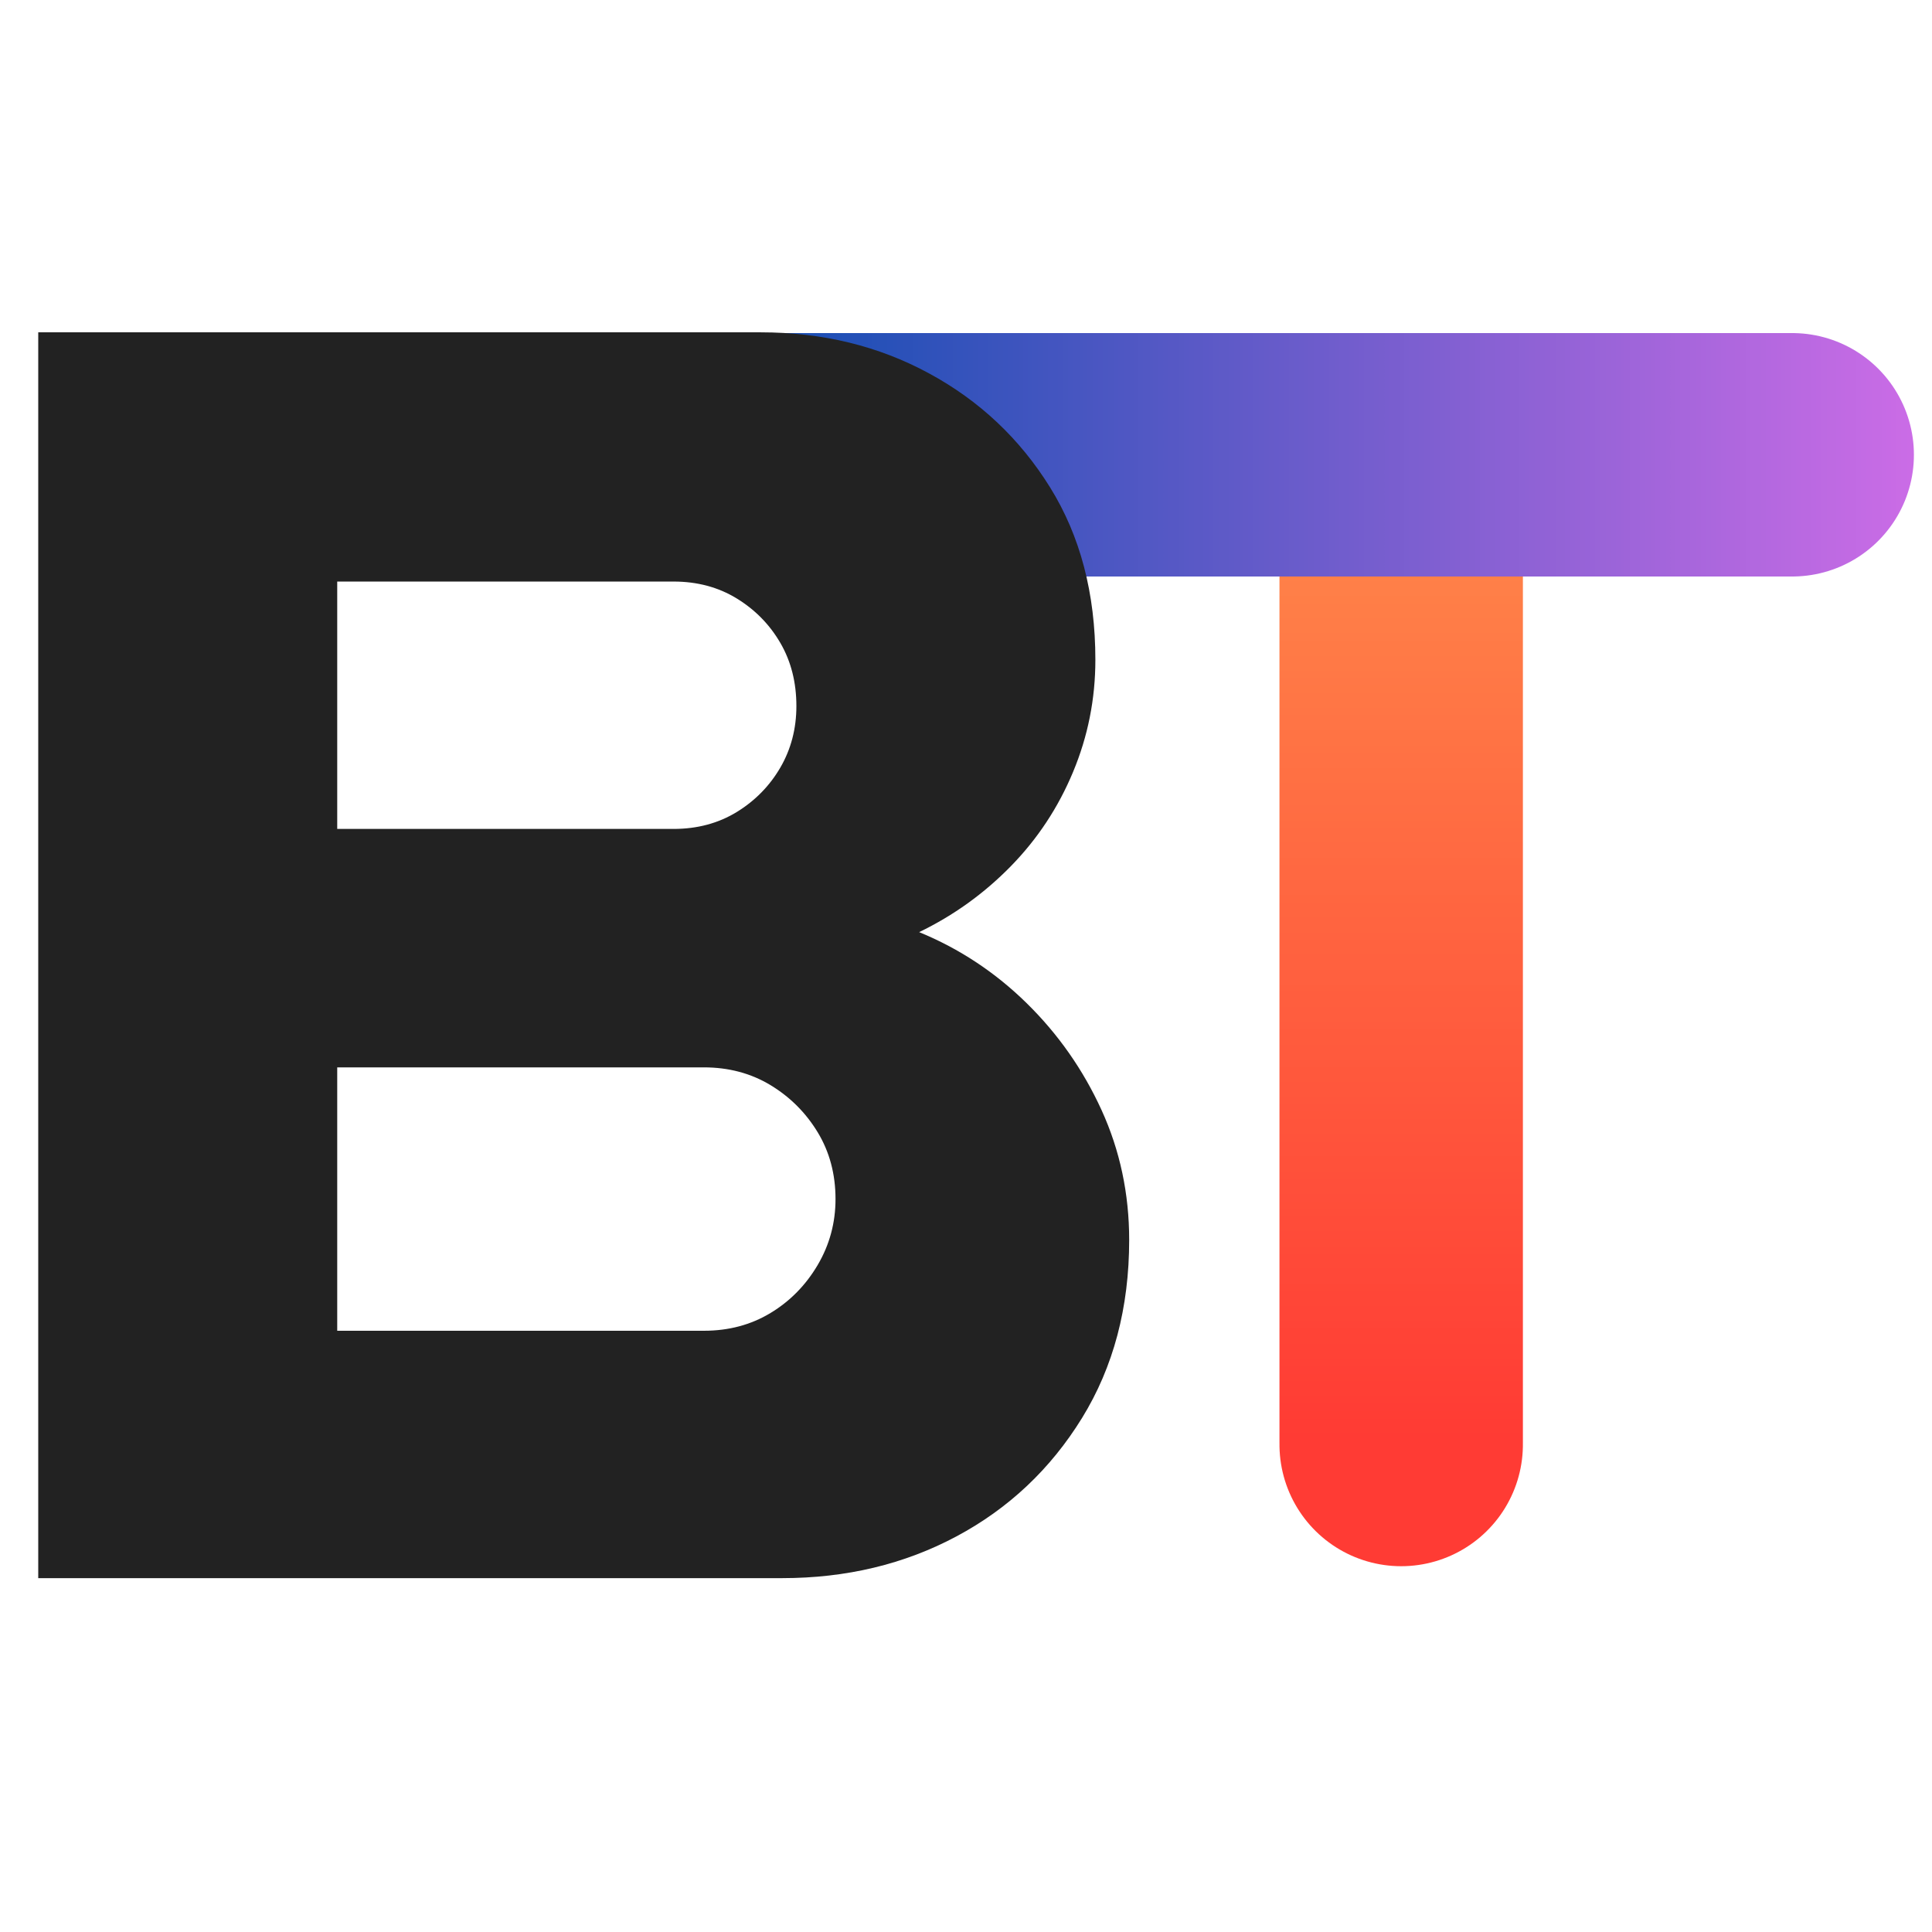
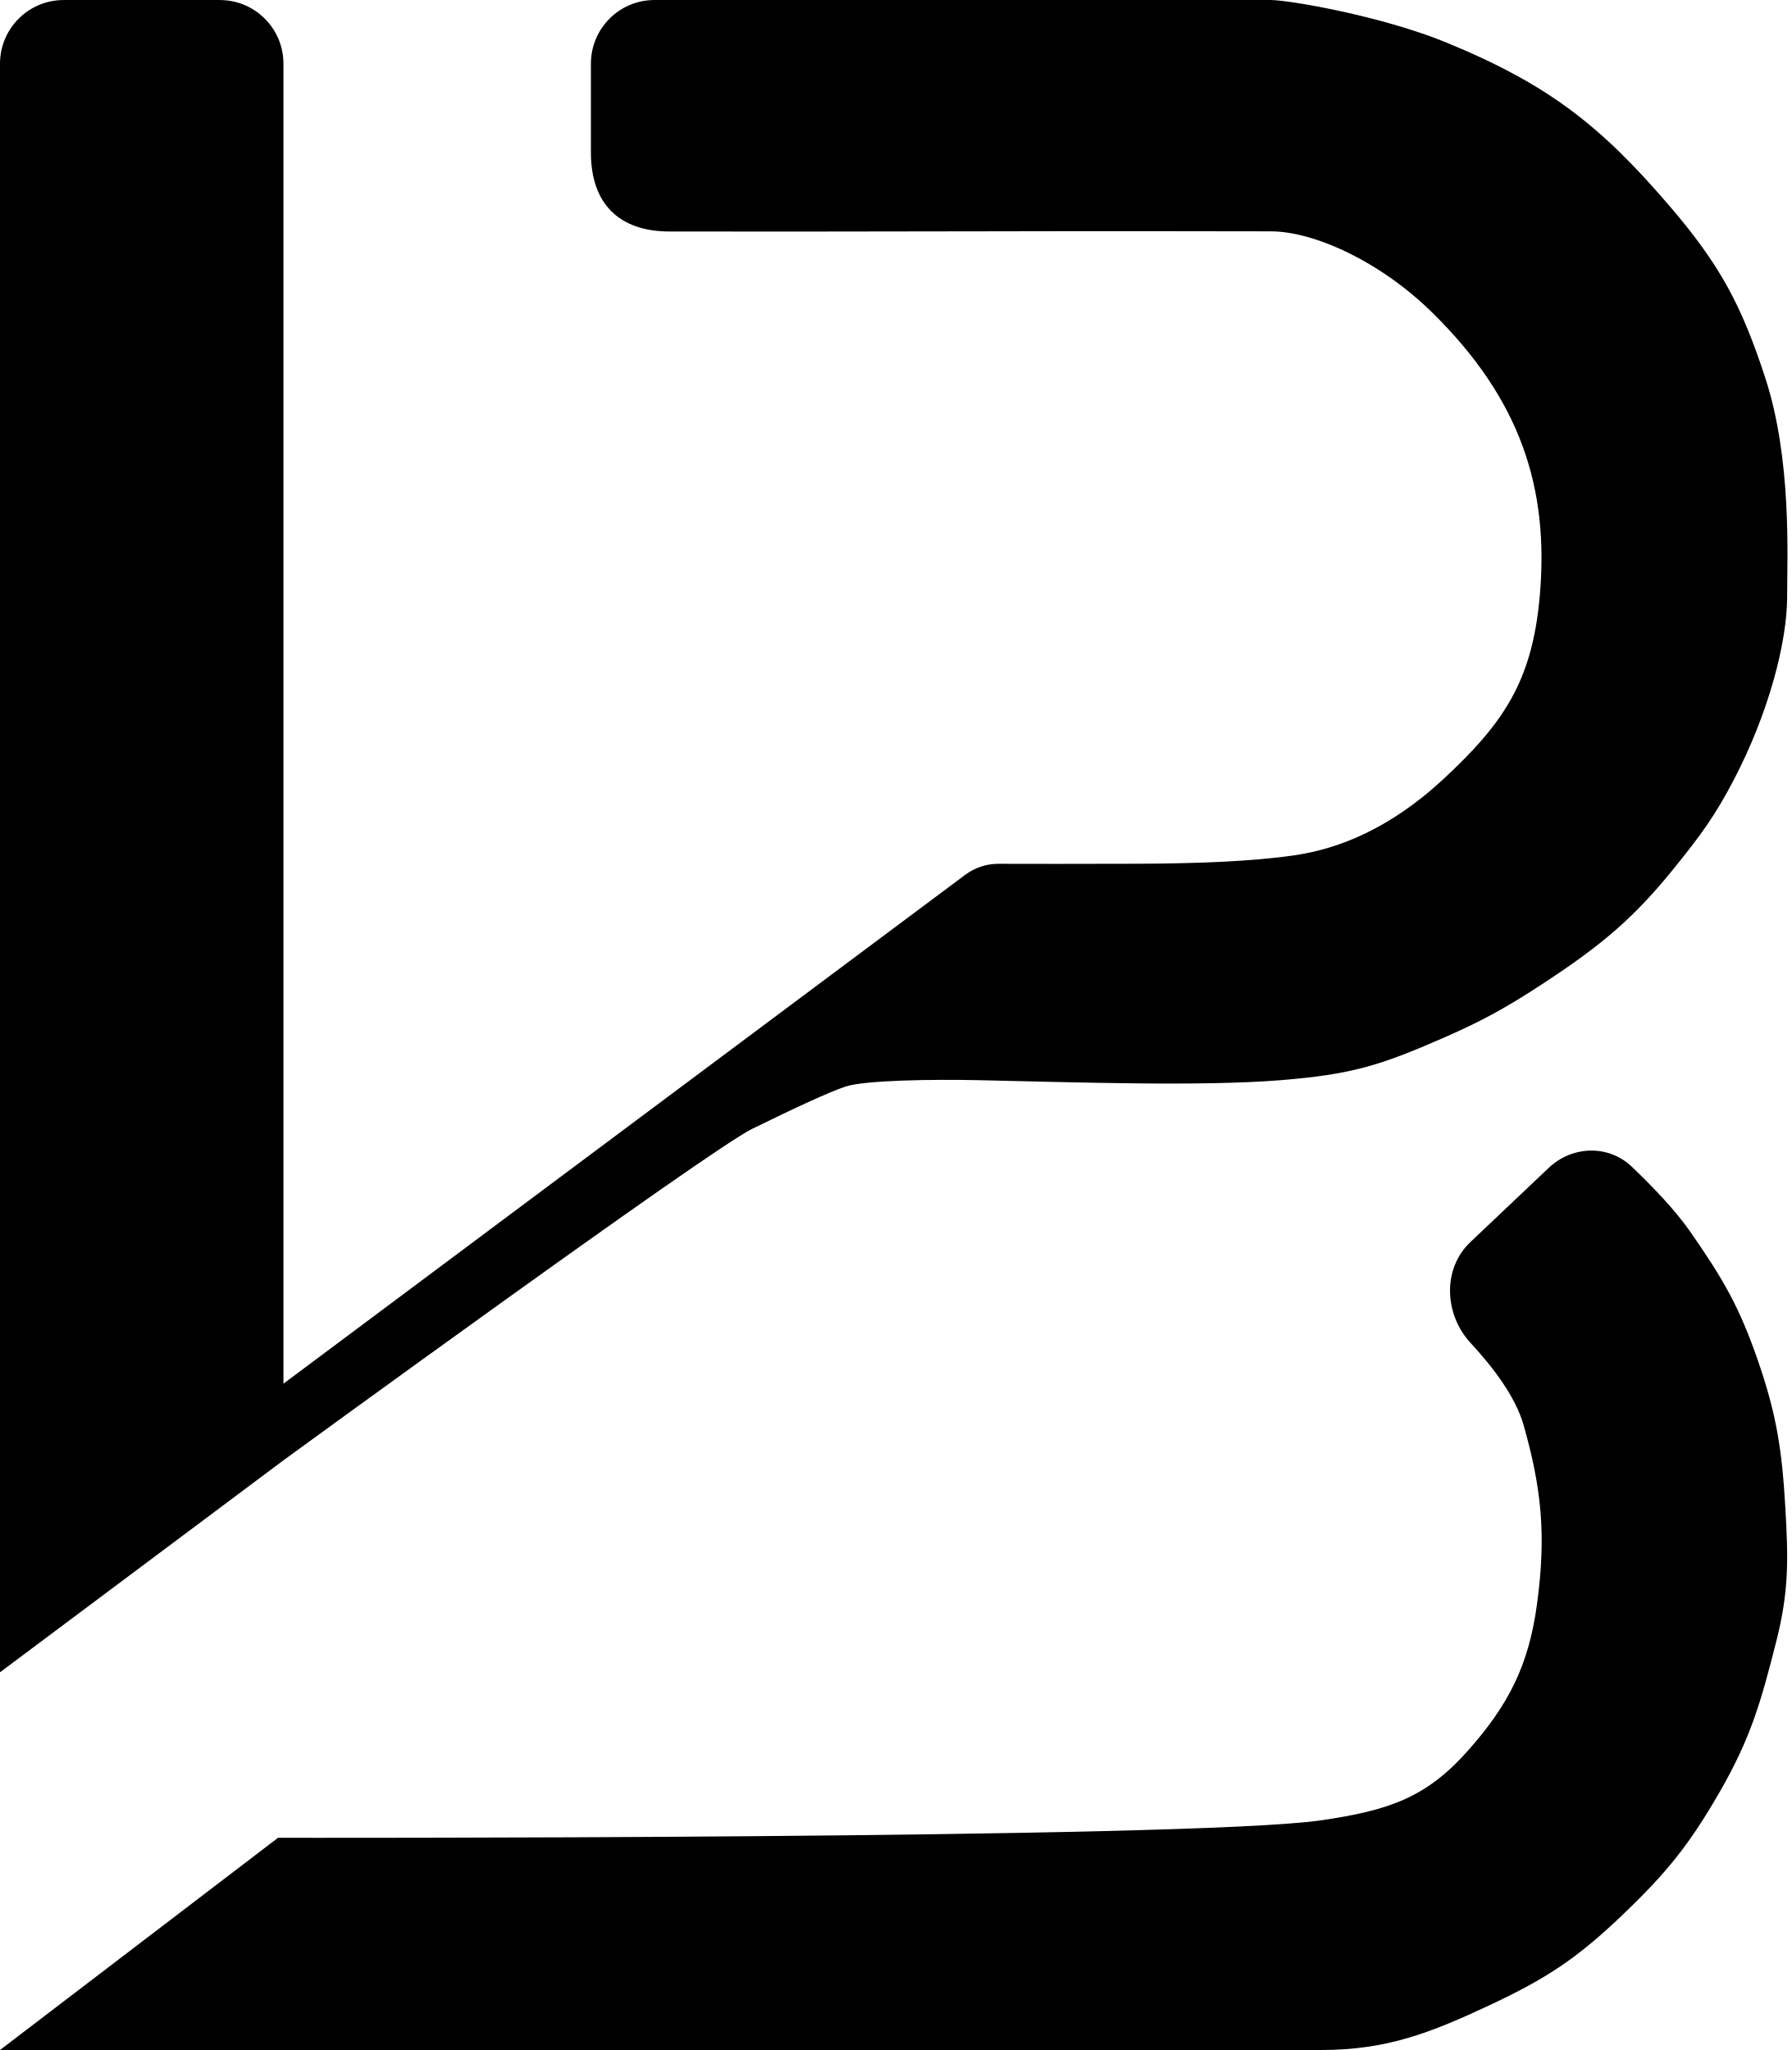
- <svg xmlns="http://www.w3.org/2000/svg" width="500" zoomAndPan="magnify" viewBox="0 0 375 375" height="500" preserveAspectRatio="xMidYMid meet" version="1.0">
-   <defs>
-     <g />
-     <linearGradient x1="31.5" gradientTransform="matrix(1, 0, 0, 1, -0.000020889, -0.0000016697)" y1="31.5" x2="279.18" gradientUnits="userSpaceOnUse" y2="31.5" id="9f5b25b70d">
-       <stop stop-opacity="1" stop-color="rgb(100%, 23.036%, 20.332%)" offset="0" />
-       <stop stop-opacity="1" stop-color="rgb(100%, 23.152%, 20.366%)" offset="0.008" />
-       <stop stop-opacity="1" stop-color="rgb(100%, 23.387%, 20.435%)" offset="0.016" />
-       <stop stop-opacity="1" stop-color="rgb(100%, 23.622%, 20.503%)" offset="0.023" />
-       <stop stop-opacity="1" stop-color="rgb(100%, 23.856%, 20.572%)" offset="0.031" />
-       <stop stop-opacity="1" stop-color="rgb(100%, 24.091%, 20.639%)" offset="0.039" />
-       <stop stop-opacity="1" stop-color="rgb(100%, 24.324%, 20.708%)" offset="0.047" />
-       <stop stop-opacity="1" stop-color="rgb(100%, 24.559%, 20.776%)" offset="0.055" />
-       <stop stop-opacity="1" stop-color="rgb(100%, 24.794%, 20.845%)" offset="0.062" />
-       <stop stop-opacity="1" stop-color="rgb(100%, 25.027%, 20.914%)" offset="0.07" />
-       <stop stop-opacity="1" stop-color="rgb(100%, 25.262%, 20.981%)" offset="0.078" />
-       <stop stop-opacity="1" stop-color="rgb(100%, 25.497%, 21.049%)" offset="0.086" />
-       <stop stop-opacity="1" stop-color="rgb(100%, 25.731%, 21.118%)" offset="0.094" />
-       <stop stop-opacity="1" stop-color="rgb(100%, 25.966%, 21.187%)" offset="0.102" />
-       <stop stop-opacity="1" stop-color="rgb(100%, 26.201%, 21.255%)" offset="0.109" />
-       <stop stop-opacity="1" stop-color="rgb(100%, 26.434%, 21.324%)" offset="0.117" />
-       <stop stop-opacity="1" stop-color="rgb(100%, 26.669%, 21.391%)" offset="0.125" />
-       <stop stop-opacity="1" stop-color="rgb(100%, 26.903%, 21.46%)" offset="0.133" />
-       <stop stop-opacity="1" stop-color="rgb(100%, 27.138%, 21.529%)" offset="0.141" />
-       <stop stop-opacity="1" stop-color="rgb(100%, 27.373%, 21.597%)" offset="0.148" />
-       <stop stop-opacity="1" stop-color="rgb(100%, 27.606%, 21.666%)" offset="0.156" />
-       <stop stop-opacity="1" stop-color="rgb(100%, 27.841%, 21.733%)" offset="0.164" />
-       <stop stop-opacity="1" stop-color="rgb(100%, 28.076%, 21.802%)" offset="0.172" />
-       <stop stop-opacity="1" stop-color="rgb(100%, 28.31%, 21.87%)" offset="0.18" />
-       <stop stop-opacity="1" stop-color="rgb(100%, 28.545%, 21.939%)" offset="0.188" />
-       <stop stop-opacity="1" stop-color="rgb(100%, 28.78%, 22.008%)" offset="0.195" />
-       <stop stop-opacity="1" stop-color="rgb(100%, 29.013%, 22.076%)" offset="0.203" />
-       <stop stop-opacity="1" stop-color="rgb(100%, 29.248%, 22.144%)" offset="0.211" />
-       <stop stop-opacity="1" stop-color="rgb(100%, 29.482%, 22.212%)" offset="0.219" />
-       <stop stop-opacity="1" stop-color="rgb(100%, 29.716%, 22.281%)" offset="0.227" />
-       <stop stop-opacity="1" stop-color="rgb(100%, 29.951%, 22.35%)" offset="0.234" />
-       <stop stop-opacity="1" stop-color="rgb(100%, 30.185%, 22.418%)" offset="0.242" />
-       <stop stop-opacity="1" stop-color="rgb(100%, 30.42%, 22.485%)" offset="0.25" />
-       <stop stop-opacity="1" stop-color="rgb(100%, 30.655%, 22.554%)" offset="0.258" />
-       <stop stop-opacity="1" stop-color="rgb(100%, 30.888%, 22.623%)" offset="0.266" />
-       <stop stop-opacity="1" stop-color="rgb(100%, 31.123%, 22.691%)" offset="0.273" />
-       <stop stop-opacity="1" stop-color="rgb(100%, 31.358%, 22.76%)" offset="0.281" />
-       <stop stop-opacity="1" stop-color="rgb(100%, 31.592%, 22.829%)" offset="0.289" />
-       <stop stop-opacity="1" stop-color="rgb(100%, 31.827%, 22.896%)" offset="0.297" />
-       <stop stop-opacity="1" stop-color="rgb(100%, 32.06%, 22.964%)" offset="0.305" />
-       <stop stop-opacity="1" stop-color="rgb(100%, 32.295%, 23.033%)" offset="0.312" />
-       <stop stop-opacity="1" stop-color="rgb(100%, 32.53%, 23.102%)" offset="0.32" />
-       <stop stop-opacity="1" stop-color="rgb(100%, 32.764%, 23.17%)" offset="0.328" />
-       <stop stop-opacity="1" stop-color="rgb(100%, 32.999%, 23.238%)" offset="0.336" />
-       <stop stop-opacity="1" stop-color="rgb(100%, 33.234%, 23.306%)" offset="0.344" />
-       <stop stop-opacity="1" stop-color="rgb(100%, 33.467%, 23.375%)" offset="0.352" />
-       <stop stop-opacity="1" stop-color="rgb(100%, 33.702%, 23.444%)" offset="0.359" />
-       <stop stop-opacity="1" stop-color="rgb(100%, 33.937%, 23.512%)" offset="0.367" />
-       <stop stop-opacity="1" stop-color="rgb(100%, 34.171%, 23.581%)" offset="0.375" />
-       <stop stop-opacity="1" stop-color="rgb(100%, 34.406%, 23.648%)" offset="0.383" />
-       <stop stop-opacity="1" stop-color="rgb(100%, 34.639%, 23.717%)" offset="0.391" />
-       <stop stop-opacity="1" stop-color="rgb(100%, 34.874%, 23.785%)" offset="0.398" />
-       <stop stop-opacity="1" stop-color="rgb(100%, 35.109%, 23.854%)" offset="0.406" />
-       <stop stop-opacity="1" stop-color="rgb(100%, 35.342%, 23.923%)" offset="0.414" />
-       <stop stop-opacity="1" stop-color="rgb(100%, 35.577%, 23.99%)" offset="0.422" />
-       <stop stop-opacity="1" stop-color="rgb(100%, 35.812%, 24.059%)" offset="0.43" />
-       <stop stop-opacity="1" stop-color="rgb(100%, 36.046%, 24.127%)" offset="0.438" />
-       <stop stop-opacity="1" stop-color="rgb(100%, 36.281%, 24.196%)" offset="0.445" />
-       <stop stop-opacity="1" stop-color="rgb(100%, 36.516%, 24.265%)" offset="0.453" />
-       <stop stop-opacity="1" stop-color="rgb(100%, 36.749%, 24.333%)" offset="0.461" />
-       <stop stop-opacity="1" stop-color="rgb(100%, 36.984%, 24.4%)" offset="0.469" />
-       <stop stop-opacity="1" stop-color="rgb(100%, 37.218%, 24.469%)" offset="0.477" />
-       <stop stop-opacity="1" stop-color="rgb(100%, 37.453%, 24.538%)" offset="0.484" />
-       <stop stop-opacity="1" stop-color="rgb(100%, 37.688%, 24.606%)" offset="0.492" />
-       <stop stop-opacity="1" stop-color="rgb(100%, 37.921%, 24.675%)" offset="0.5" />
-       <stop stop-opacity="1" stop-color="rgb(100%, 38.156%, 24.742%)" offset="0.508" />
-       <stop stop-opacity="1" stop-color="rgb(100%, 38.391%, 24.811%)" offset="0.516" />
-       <stop stop-opacity="1" stop-color="rgb(100%, 38.625%, 24.879%)" offset="0.523" />
-       <stop stop-opacity="1" stop-color="rgb(100%, 38.86%, 24.948%)" offset="0.531" />
-       <stop stop-opacity="1" stop-color="rgb(100%, 39.095%, 25.017%)" offset="0.539" />
-       <stop stop-opacity="1" stop-color="rgb(100%, 39.328%, 25.085%)" offset="0.547" />
-       <stop stop-opacity="1" stop-color="rgb(100%, 39.563%, 25.153%)" offset="0.555" />
-       <stop stop-opacity="1" stop-color="rgb(100%, 39.796%, 25.221%)" offset="0.562" />
-       <stop stop-opacity="1" stop-color="rgb(100%, 40.031%, 25.29%)" offset="0.57" />
-       <stop stop-opacity="1" stop-color="rgb(100%, 40.266%, 25.359%)" offset="0.578" />
-       <stop stop-opacity="1" stop-color="rgb(100%, 40.5%, 25.427%)" offset="0.586" />
-       <stop stop-opacity="1" stop-color="rgb(100%, 40.735%, 25.494%)" offset="0.594" />
-       <stop stop-opacity="1" stop-color="rgb(100%, 40.97%, 25.563%)" offset="0.602" />
-       <stop stop-opacity="1" stop-color="rgb(100%, 41.203%, 25.632%)" offset="0.609" />
-       <stop stop-opacity="1" stop-color="rgb(100%, 41.438%, 25.7%)" offset="0.617" />
-       <stop stop-opacity="1" stop-color="rgb(100%, 41.673%, 25.769%)" offset="0.625" />
-       <stop stop-opacity="1" stop-color="rgb(100%, 41.907%, 25.838%)" offset="0.633" />
-       <stop stop-opacity="1" stop-color="rgb(100%, 42.142%, 25.905%)" offset="0.641" />
-       <stop stop-opacity="1" stop-color="rgb(100%, 42.375%, 25.974%)" offset="0.648" />
-       <stop stop-opacity="1" stop-color="rgb(100%, 42.61%, 26.042%)" offset="0.656" />
-       <stop stop-opacity="1" stop-color="rgb(100%, 42.845%, 26.111%)" offset="0.664" />
-       <stop stop-opacity="1" stop-color="rgb(100%, 43.079%, 26.18%)" offset="0.672" />
-       <stop stop-opacity="1" stop-color="rgb(100%, 43.314%, 26.247%)" offset="0.68" />
-       <stop stop-opacity="1" stop-color="rgb(100%, 43.549%, 26.315%)" offset="0.688" />
-       <stop stop-opacity="1" stop-color="rgb(100%, 43.782%, 26.384%)" offset="0.695" />
-       <stop stop-opacity="1" stop-color="rgb(100%, 44.017%, 26.453%)" offset="0.703" />
-       <stop stop-opacity="1" stop-color="rgb(100%, 44.252%, 26.521%)" offset="0.711" />
-       <stop stop-opacity="1" stop-color="rgb(100%, 44.485%, 26.59%)" offset="0.719" />
-       <stop stop-opacity="1" stop-color="rgb(100%, 44.72%, 26.657%)" offset="0.727" />
-       <stop stop-opacity="1" stop-color="rgb(100%, 44.955%, 26.726%)" offset="0.734" />
-       <stop stop-opacity="1" stop-color="rgb(100%, 45.189%, 26.794%)" offset="0.742" />
-       <stop stop-opacity="1" stop-color="rgb(100%, 45.424%, 26.863%)" offset="0.75" />
-       <stop stop-opacity="1" stop-color="rgb(100%, 45.657%, 26.932%)" offset="0.758" />
-       <stop stop-opacity="1" stop-color="rgb(100%, 45.892%, 26.999%)" offset="0.766" />
-       <stop stop-opacity="1" stop-color="rgb(100%, 46.127%, 27.068%)" offset="0.773" />
-       <stop stop-opacity="1" stop-color="rgb(100%, 46.361%, 27.136%)" offset="0.781" />
-       <stop stop-opacity="1" stop-color="rgb(100%, 46.596%, 27.205%)" offset="0.789" />
-       <stop stop-opacity="1" stop-color="rgb(100%, 46.831%, 27.274%)" offset="0.797" />
-       <stop stop-opacity="1" stop-color="rgb(100%, 47.064%, 27.342%)" offset="0.805" />
-       <stop stop-opacity="1" stop-color="rgb(100%, 47.299%, 27.409%)" offset="0.812" />
-       <stop stop-opacity="1" stop-color="rgb(100%, 47.534%, 27.478%)" offset="0.82" />
-       <stop stop-opacity="1" stop-color="rgb(100%, 47.768%, 27.547%)" offset="0.828" />
-       <stop stop-opacity="1" stop-color="rgb(100%, 48.003%, 27.615%)" offset="0.836" />
-       <stop stop-opacity="1" stop-color="rgb(100%, 48.236%, 27.684%)" offset="0.844" />
-       <stop stop-opacity="1" stop-color="rgb(100%, 48.471%, 27.751%)" offset="0.852" />
-       <stop stop-opacity="1" stop-color="rgb(100%, 48.706%, 27.82%)" offset="0.859" />
-       <stop stop-opacity="1" stop-color="rgb(100%, 48.94%, 27.888%)" offset="0.867" />
-       <stop stop-opacity="1" stop-color="rgb(100%, 49.175%, 27.957%)" offset="0.875" />
-       <stop stop-opacity="1" stop-color="rgb(100%, 49.409%, 28.026%)" offset="0.883" />
-       <stop stop-opacity="1" stop-color="rgb(100%, 49.643%, 28.094%)" offset="0.891" />
-       <stop stop-opacity="1" stop-color="rgb(100%, 49.878%, 28.162%)" offset="0.898" />
-       <stop stop-opacity="1" stop-color="rgb(100%, 50.113%, 28.23%)" offset="0.906" />
-       <stop stop-opacity="1" stop-color="rgb(100%, 50.346%, 28.299%)" offset="0.914" />
-       <stop stop-opacity="1" stop-color="rgb(100%, 50.581%, 28.368%)" offset="0.922" />
-       <stop stop-opacity="1" stop-color="rgb(100%, 50.815%, 28.436%)" offset="0.93" />
-       <stop stop-opacity="1" stop-color="rgb(100%, 51.05%, 28.503%)" offset="0.938" />
-       <stop stop-opacity="1" stop-color="rgb(100%, 51.285%, 28.572%)" offset="0.945" />
-       <stop stop-opacity="1" stop-color="rgb(100%, 51.518%, 28.641%)" offset="0.953" />
-       <stop stop-opacity="1" stop-color="rgb(100%, 51.753%, 28.709%)" offset="0.961" />
-       <stop stop-opacity="1" stop-color="rgb(100%, 51.988%, 28.778%)" offset="0.969" />
-       <stop stop-opacity="1" stop-color="rgb(100%, 52.222%, 28.847%)" offset="0.977" />
-       <stop stop-opacity="1" stop-color="rgb(100%, 52.457%, 28.914%)" offset="0.984" />
-       <stop stop-opacity="1" stop-color="rgb(100%, 52.692%, 28.983%)" offset="0.992" />
-       <stop stop-opacity="1" stop-color="rgb(100%, 52.925%, 29.051%)" offset="1" />
-     </linearGradient>
-     <linearGradient x1="-0" gradientTransform="matrix(1, 0, 0, 1, 0.0000035812, 0.0000297249)" y1="31.5" x2="332.569" gradientUnits="userSpaceOnUse" y2="31.5" id="5770dac112">
-       <stop stop-opacity="1" stop-color="rgb(0%, 29.019%, 67.839%)" offset="0" />
-       <stop stop-opacity="1" stop-color="rgb(0.31%, 29.071%, 67.926%)" offset="0.004" />
-       <stop stop-opacity="1" stop-color="rgb(0.621%, 29.123%, 68.015%)" offset="0.008" />
-       <stop stop-opacity="1" stop-color="rgb(0.932%, 29.175%, 68.102%)" offset="0.012" />
-       <stop stop-opacity="1" stop-color="rgb(1.244%, 29.228%, 68.188%)" offset="0.016" />
-       <stop stop-opacity="1" stop-color="rgb(1.553%, 29.28%, 68.275%)" offset="0.02" />
-       <stop stop-opacity="1" stop-color="rgb(1.865%, 29.332%, 68.364%)" offset="0.023" />
-       <stop stop-opacity="1" stop-color="rgb(2.176%, 29.384%, 68.451%)" offset="0.027" />
-       <stop stop-opacity="1" stop-color="rgb(2.487%, 29.436%, 68.538%)" offset="0.031" />
-       <stop stop-opacity="1" stop-color="rgb(2.798%, 29.488%, 68.625%)" offset="0.035" />
-       <stop stop-opacity="1" stop-color="rgb(3.11%, 29.539%, 68.713%)" offset="0.039" />
-       <stop stop-opacity="1" stop-color="rgb(3.419%, 29.591%, 68.8%)" offset="0.043" />
-       <stop stop-opacity="1" stop-color="rgb(3.731%, 29.645%, 68.887%)" offset="0.047" />
-       <stop stop-opacity="1" stop-color="rgb(4.042%, 29.697%, 68.974%)" offset="0.051" />
-       <stop stop-opacity="1" stop-color="rgb(4.353%, 29.749%, 69.063%)" offset="0.055" />
-       <stop stop-opacity="1" stop-color="rgb(4.663%, 29.8%, 69.15%)" offset="0.059" />
-       <stop stop-opacity="1" stop-color="rgb(4.974%, 29.852%, 69.237%)" offset="0.062" />
-       <stop stop-opacity="1" stop-color="rgb(5.286%, 29.904%, 69.324%)" offset="0.066" />
-       <stop stop-opacity="1" stop-color="rgb(5.597%, 29.956%, 69.411%)" offset="0.07" />
-       <stop stop-opacity="1" stop-color="rgb(5.908%, 30.008%, 69.498%)" offset="0.074" />
-       <stop stop-opacity="1" stop-color="rgb(6.219%, 30.061%, 69.586%)" offset="0.078" />
-       <stop stop-opacity="1" stop-color="rgb(6.529%, 30.113%, 69.673%)" offset="0.082" />
-       <stop stop-opacity="1" stop-color="rgb(6.841%, 30.165%, 69.76%)" offset="0.086" />
-       <stop stop-opacity="1" stop-color="rgb(7.152%, 30.217%, 69.847%)" offset="0.09" />
-       <stop stop-opacity="1" stop-color="rgb(7.463%, 30.269%, 69.936%)" offset="0.094" />
-       <stop stop-opacity="1" stop-color="rgb(7.773%, 30.321%, 70.023%)" offset="0.098" />
-       <stop stop-opacity="1" stop-color="rgb(8.084%, 30.373%, 70.11%)" offset="0.102" />
-       <stop stop-opacity="1" stop-color="rgb(8.395%, 30.424%, 70.197%)" offset="0.105" />
-       <stop stop-opacity="1" stop-color="rgb(8.707%, 30.478%, 70.285%)" offset="0.109" />
-       <stop stop-opacity="1" stop-color="rgb(9.018%, 30.53%, 70.372%)" offset="0.113" />
-       <stop stop-opacity="1" stop-color="rgb(9.329%, 30.582%, 70.459%)" offset="0.117" />
-       <stop stop-opacity="1" stop-color="rgb(9.639%, 30.634%, 70.546%)" offset="0.121" />
-       <stop stop-opacity="1" stop-color="rgb(9.95%, 30.685%, 70.634%)" offset="0.125" />
-       <stop stop-opacity="1" stop-color="rgb(10.262%, 30.737%, 70.721%)" offset="0.129" />
-       <stop stop-opacity="1" stop-color="rgb(10.573%, 30.789%, 70.808%)" offset="0.133" />
-       <stop stop-opacity="1" stop-color="rgb(10.883%, 30.841%, 70.895%)" offset="0.137" />
-       <stop stop-opacity="1" stop-color="rgb(11.194%, 30.894%, 70.984%)" offset="0.141" />
-       <stop stop-opacity="1" stop-color="rgb(11.505%, 30.946%, 71.071%)" offset="0.145" />
-       <stop stop-opacity="1" stop-color="rgb(11.816%, 30.998%, 71.158%)" offset="0.148" />
-       <stop stop-opacity="1" stop-color="rgb(12.128%, 31.05%, 71.245%)" offset="0.152" />
-       <stop stop-opacity="1" stop-color="rgb(12.439%, 31.102%, 71.333%)" offset="0.156" />
-       <stop stop-opacity="1" stop-color="rgb(12.749%, 31.154%, 71.42%)" offset="0.16" />
-       <stop stop-opacity="1" stop-color="rgb(13.06%, 31.206%, 71.507%)" offset="0.164" />
-       <stop stop-opacity="1" stop-color="rgb(13.371%, 31.258%, 71.594%)" offset="0.168" />
-       <stop stop-opacity="1" stop-color="rgb(13.683%, 31.311%, 71.683%)" offset="0.172" />
-       <stop stop-opacity="1" stop-color="rgb(13.992%, 31.363%, 71.77%)" offset="0.176" />
-       <stop stop-opacity="1" stop-color="rgb(14.304%, 31.415%, 71.857%)" offset="0.18" />
-       <stop stop-opacity="1" stop-color="rgb(14.615%, 31.467%, 71.944%)" offset="0.184" />
-       <stop stop-opacity="1" stop-color="rgb(14.926%, 31.519%, 72.032%)" offset="0.188" />
-       <stop stop-opacity="1" stop-color="rgb(15.237%, 31.57%, 72.119%)" offset="0.191" />
-       <stop stop-opacity="1" stop-color="rgb(15.549%, 31.622%, 72.206%)" offset="0.195" />
-       <stop stop-opacity="1" stop-color="rgb(15.858%, 31.674%, 72.293%)" offset="0.199" />
-       <stop stop-opacity="1" stop-color="rgb(16.17%, 31.728%, 72.382%)" offset="0.203" />
-       <stop stop-opacity="1" stop-color="rgb(16.481%, 31.779%, 72.469%)" offset="0.207" />
-       <stop stop-opacity="1" stop-color="rgb(16.792%, 31.831%, 72.556%)" offset="0.211" />
-       <stop stop-opacity="1" stop-color="rgb(17.102%, 31.883%, 72.643%)" offset="0.215" />
-       <stop stop-opacity="1" stop-color="rgb(17.413%, 31.935%, 72.731%)" offset="0.219" />
-       <stop stop-opacity="1" stop-color="rgb(17.725%, 31.987%, 72.818%)" offset="0.223" />
-       <stop stop-opacity="1" stop-color="rgb(18.036%, 32.039%, 72.905%)" offset="0.227" />
-       <stop stop-opacity="1" stop-color="rgb(18.347%, 32.091%, 72.992%)" offset="0.23" />
-       <stop stop-opacity="1" stop-color="rgb(18.658%, 32.144%, 73.08%)" offset="0.234" />
-       <stop stop-opacity="1" stop-color="rgb(18.968%, 32.196%, 73.167%)" offset="0.238" />
-       <stop stop-opacity="1" stop-color="rgb(19.279%, 32.248%, 73.254%)" offset="0.242" />
-       <stop stop-opacity="1" stop-color="rgb(19.591%, 32.3%, 73.341%)" offset="0.246" />
-       <stop stop-opacity="1" stop-color="rgb(19.902%, 32.352%, 73.43%)" offset="0.25" />
-       <stop stop-opacity="1" stop-color="rgb(20.212%, 32.404%, 73.517%)" offset="0.254" />
-       <stop stop-opacity="1" stop-color="rgb(20.523%, 32.455%, 73.604%)" offset="0.258" />
-       <stop stop-opacity="1" stop-color="rgb(20.834%, 32.507%, 73.691%)" offset="0.262" />
-       <stop stop-opacity="1" stop-color="rgb(21.146%, 32.561%, 73.779%)" offset="0.266" />
-       <stop stop-opacity="1" stop-color="rgb(21.457%, 32.613%, 73.866%)" offset="0.27" />
-       <stop stop-opacity="1" stop-color="rgb(21.768%, 32.664%, 73.953%)" offset="0.273" />
-       <stop stop-opacity="1" stop-color="rgb(22.078%, 32.716%, 74.04%)" offset="0.277" />
-       <stop stop-opacity="1" stop-color="rgb(22.389%, 32.768%, 74.129%)" offset="0.281" />
-       <stop stop-opacity="1" stop-color="rgb(22.701%, 32.82%, 74.216%)" offset="0.285" />
-       <stop stop-opacity="1" stop-color="rgb(23.012%, 32.872%, 74.303%)" offset="0.289" />
-       <stop stop-opacity="1" stop-color="rgb(23.322%, 32.924%, 74.39%)" offset="0.293" />
-       <stop stop-opacity="1" stop-color="rgb(23.633%, 32.977%, 74.477%)" offset="0.297" />
-       <stop stop-opacity="1" stop-color="rgb(23.944%, 33.029%, 74.564%)" offset="0.301" />
-       <stop stop-opacity="1" stop-color="rgb(24.255%, 33.081%, 74.652%)" offset="0.305" />
-       <stop stop-opacity="1" stop-color="rgb(24.567%, 33.133%, 74.739%)" offset="0.309" />
-       <stop stop-opacity="1" stop-color="rgb(24.878%, 33.185%, 74.826%)" offset="0.312" />
-       <stop stop-opacity="1" stop-color="rgb(25.188%, 33.237%, 74.913%)" offset="0.316" />
-       <stop stop-opacity="1" stop-color="rgb(25.499%, 33.289%, 75.002%)" offset="0.32" />
-       <stop stop-opacity="1" stop-color="rgb(25.81%, 33.34%, 75.089%)" offset="0.324" />
-       <stop stop-opacity="1" stop-color="rgb(26.122%, 33.394%, 75.175%)" offset="0.328" />
-       <stop stop-opacity="1" stop-color="rgb(26.431%, 33.446%, 75.262%)" offset="0.332" />
-       <stop stop-opacity="1" stop-color="rgb(26.743%, 33.498%, 75.351%)" offset="0.336" />
-       <stop stop-opacity="1" stop-color="rgb(27.054%, 33.55%, 75.438%)" offset="0.34" />
-       <stop stop-opacity="1" stop-color="rgb(27.365%, 33.601%, 75.525%)" offset="0.344" />
-       <stop stop-opacity="1" stop-color="rgb(27.676%, 33.653%, 75.612%)" offset="0.348" />
-       <stop stop-opacity="1" stop-color="rgb(27.988%, 33.705%, 75.7%)" offset="0.352" />
-       <stop stop-opacity="1" stop-color="rgb(28.297%, 33.757%, 75.787%)" offset="0.355" />
-       <stop stop-opacity="1" stop-color="rgb(28.609%, 33.81%, 75.874%)" offset="0.359" />
-       <stop stop-opacity="1" stop-color="rgb(28.92%, 33.862%, 75.961%)" offset="0.363" />
-       <stop stop-opacity="1" stop-color="rgb(29.231%, 33.914%, 76.05%)" offset="0.367" />
-       <stop stop-opacity="1" stop-color="rgb(29.541%, 33.966%, 76.137%)" offset="0.371" />
-       <stop stop-opacity="1" stop-color="rgb(29.852%, 34.018%, 76.224%)" offset="0.375" />
-       <stop stop-opacity="1" stop-color="rgb(30.164%, 34.07%, 76.311%)" offset="0.379" />
-       <stop stop-opacity="1" stop-color="rgb(30.475%, 34.122%, 76.399%)" offset="0.383" />
-       <stop stop-opacity="1" stop-color="rgb(30.786%, 34.174%, 76.486%)" offset="0.387" />
-       <stop stop-opacity="1" stop-color="rgb(31.097%, 34.227%, 76.573%)" offset="0.391" />
-       <stop stop-opacity="1" stop-color="rgb(31.407%, 34.279%, 76.66%)" offset="0.395" />
-       <stop stop-opacity="1" stop-color="rgb(31.718%, 34.331%, 76.749%)" offset="0.398" />
-       <stop stop-opacity="1" stop-color="rgb(32.03%, 34.383%, 76.836%)" offset="0.402" />
-       <stop stop-opacity="1" stop-color="rgb(32.341%, 34.435%, 76.923%)" offset="0.406" />
-       <stop stop-opacity="1" stop-color="rgb(32.651%, 34.486%, 77.01%)" offset="0.41" />
-       <stop stop-opacity="1" stop-color="rgb(32.962%, 34.538%, 77.098%)" offset="0.414" />
-       <stop stop-opacity="1" stop-color="rgb(33.273%, 34.59%, 77.185%)" offset="0.418" />
-       <stop stop-opacity="1" stop-color="rgb(33.585%, 34.644%, 77.272%)" offset="0.422" />
-       <stop stop-opacity="1" stop-color="rgb(33.896%, 34.695%, 77.359%)" offset="0.426" />
-       <stop stop-opacity="1" stop-color="rgb(34.207%, 34.747%, 77.448%)" offset="0.43" />
-       <stop stop-opacity="1" stop-color="rgb(34.517%, 34.799%, 77.534%)" offset="0.434" />
-       <stop stop-opacity="1" stop-color="rgb(34.828%, 34.851%, 77.621%)" offset="0.438" />
-       <stop stop-opacity="1" stop-color="rgb(35.139%, 34.903%, 77.708%)" offset="0.441" />
-       <stop stop-opacity="1" stop-color="rgb(35.451%, 34.955%, 77.797%)" offset="0.445" />
-       <stop stop-opacity="1" stop-color="rgb(35.762%, 35.007%, 77.884%)" offset="0.449" />
-       <stop stop-opacity="1" stop-color="rgb(36.073%, 35.06%, 77.971%)" offset="0.453" />
-       <stop stop-opacity="1" stop-color="rgb(36.383%, 35.112%, 78.058%)" offset="0.457" />
-       <stop stop-opacity="1" stop-color="rgb(36.694%, 35.164%, 78.146%)" offset="0.461" />
-       <stop stop-opacity="1" stop-color="rgb(37.006%, 35.216%, 78.233%)" offset="0.465" />
-       <stop stop-opacity="1" stop-color="rgb(37.317%, 35.268%, 78.32%)" offset="0.469" />
-       <stop stop-opacity="1" stop-color="rgb(37.627%, 35.32%, 78.407%)" offset="0.473" />
-       <stop stop-opacity="1" stop-color="rgb(37.938%, 35.371%, 78.496%)" offset="0.477" />
-       <stop stop-opacity="1" stop-color="rgb(38.249%, 35.423%, 78.583%)" offset="0.48" />
-       <stop stop-opacity="1" stop-color="rgb(38.56%, 35.477%, 78.67%)" offset="0.484" />
-       <stop stop-opacity="1" stop-color="rgb(38.872%, 35.529%, 78.757%)" offset="0.488" />
-       <stop stop-opacity="1" stop-color="rgb(39.183%, 35.58%, 78.845%)" offset="0.492" />
-       <stop stop-opacity="1" stop-color="rgb(39.493%, 35.632%, 78.932%)" offset="0.496" />
-       <stop stop-opacity="1" stop-color="rgb(39.804%, 35.684%, 79.019%)" offset="0.5" />
-       <stop stop-opacity="1" stop-color="rgb(40.115%, 35.736%, 79.106%)" offset="0.504" />
-       <stop stop-opacity="1" stop-color="rgb(40.427%, 35.788%, 79.195%)" offset="0.508" />
-       <stop stop-opacity="1" stop-color="rgb(40.736%, 35.84%, 79.282%)" offset="0.512" />
-       <stop stop-opacity="1" stop-color="rgb(41.048%, 35.893%, 79.369%)" offset="0.516" />
-       <stop stop-opacity="1" stop-color="rgb(41.359%, 35.945%, 79.456%)" offset="0.52" />
-       <stop stop-opacity="1" stop-color="rgb(41.67%, 35.997%, 79.544%)" offset="0.523" />
-       <stop stop-opacity="1" stop-color="rgb(41.982%, 36.049%, 79.631%)" offset="0.527" />
-       <stop stop-opacity="1" stop-color="rgb(42.293%, 36.101%, 79.718%)" offset="0.531" />
-       <stop stop-opacity="1" stop-color="rgb(42.603%, 36.153%, 79.805%)" offset="0.535" />
-       <stop stop-opacity="1" stop-color="rgb(42.914%, 36.205%, 79.892%)" offset="0.539" />
-       <stop stop-opacity="1" stop-color="rgb(43.225%, 36.256%, 79.979%)" offset="0.543" />
-       <stop stop-opacity="1" stop-color="rgb(43.536%, 36.31%, 80.067%)" offset="0.547" />
-       <stop stop-opacity="1" stop-color="rgb(43.846%, 36.362%, 80.154%)" offset="0.551" />
-       <stop stop-opacity="1" stop-color="rgb(44.157%, 36.414%, 80.241%)" offset="0.555" />
-       <stop stop-opacity="1" stop-color="rgb(44.469%, 36.465%, 80.328%)" offset="0.559" />
-       <stop stop-opacity="1" stop-color="rgb(44.78%, 36.517%, 80.417%)" offset="0.562" />
-       <stop stop-opacity="1" stop-color="rgb(45.091%, 36.569%, 80.504%)" offset="0.566" />
-       <stop stop-opacity="1" stop-color="rgb(45.403%, 36.621%, 80.591%)" offset="0.57" />
-       <stop stop-opacity="1" stop-color="rgb(45.712%, 36.673%, 80.678%)" offset="0.574" />
-       <stop stop-opacity="1" stop-color="rgb(46.024%, 36.726%, 80.766%)" offset="0.578" />
-       <stop stop-opacity="1" stop-color="rgb(46.335%, 36.778%, 80.853%)" offset="0.582" />
-       <stop stop-opacity="1" stop-color="rgb(46.646%, 36.83%, 80.94%)" offset="0.586" />
-       <stop stop-opacity="1" stop-color="rgb(46.956%, 36.882%, 81.027%)" offset="0.59" />
-       <stop stop-opacity="1" stop-color="rgb(47.267%, 36.934%, 81.116%)" offset="0.594" />
-       <stop stop-opacity="1" stop-color="rgb(47.578%, 36.986%, 81.203%)" offset="0.598" />
-       <stop stop-opacity="1" stop-color="rgb(47.89%, 37.038%, 81.29%)" offset="0.602" />
-       <stop stop-opacity="1" stop-color="rgb(48.201%, 37.09%, 81.377%)" offset="0.605" />
-       <stop stop-opacity="1" stop-color="rgb(48.512%, 37.143%, 81.465%)" offset="0.609" />
-       <stop stop-opacity="1" stop-color="rgb(48.822%, 37.195%, 81.552%)" offset="0.613" />
-       <stop stop-opacity="1" stop-color="rgb(49.133%, 37.247%, 81.639%)" offset="0.617" />
-       <stop stop-opacity="1" stop-color="rgb(49.445%, 37.299%, 81.726%)" offset="0.621" />
-       <stop stop-opacity="1" stop-color="rgb(49.756%, 37.35%, 81.815%)" offset="0.625" />
-       <stop stop-opacity="1" stop-color="rgb(50.066%, 37.402%, 81.902%)" offset="0.629" />
-       <stop stop-opacity="1" stop-color="rgb(50.377%, 37.454%, 81.989%)" offset="0.633" />
-       <stop stop-opacity="1" stop-color="rgb(50.688%, 37.506%, 82.076%)" offset="0.637" />
-       <stop stop-opacity="1" stop-color="rgb(50.999%, 37.56%, 82.164%)" offset="0.641" />
-       <stop stop-opacity="1" stop-color="rgb(51.311%, 37.611%, 82.251%)" offset="0.645" />
-       <stop stop-opacity="1" stop-color="rgb(51.622%, 37.663%, 82.338%)" offset="0.648" />
-       <stop stop-opacity="1" stop-color="rgb(51.932%, 37.715%, 82.425%)" offset="0.652" />
-       <stop stop-opacity="1" stop-color="rgb(52.243%, 37.767%, 82.513%)" offset="0.656" />
-       <stop stop-opacity="1" stop-color="rgb(52.554%, 37.819%, 82.6%)" offset="0.66" />
-       <stop stop-opacity="1" stop-color="rgb(52.866%, 37.871%, 82.687%)" offset="0.664" />
-       <stop stop-opacity="1" stop-color="rgb(53.175%, 37.923%, 82.774%)" offset="0.668" />
-       <stop stop-opacity="1" stop-color="rgb(53.487%, 37.976%, 82.863%)" offset="0.672" />
-       <stop stop-opacity="1" stop-color="rgb(53.798%, 38.028%, 82.95%)" offset="0.676" />
-       <stop stop-opacity="1" stop-color="rgb(54.109%, 38.08%, 83.037%)" offset="0.68" />
-       <stop stop-opacity="1" stop-color="rgb(54.42%, 38.132%, 83.124%)" offset="0.684" />
-       <stop stop-opacity="1" stop-color="rgb(54.732%, 38.184%, 83.212%)" offset="0.688" />
-       <stop stop-opacity="1" stop-color="rgb(55.042%, 38.235%, 83.299%)" offset="0.691" />
-       <stop stop-opacity="1" stop-color="rgb(55.353%, 38.287%, 83.386%)" offset="0.695" />
-       <stop stop-opacity="1" stop-color="rgb(55.664%, 38.339%, 83.473%)" offset="0.699" />
-       <stop stop-opacity="1" stop-color="rgb(55.975%, 38.393%, 83.562%)" offset="0.703" />
-       <stop stop-opacity="1" stop-color="rgb(56.285%, 38.445%, 83.649%)" offset="0.707" />
-       <stop stop-opacity="1" stop-color="rgb(56.596%, 38.496%, 83.736%)" offset="0.711" />
-       <stop stop-opacity="1" stop-color="rgb(56.908%, 38.548%, 83.823%)" offset="0.715" />
-       <stop stop-opacity="1" stop-color="rgb(57.219%, 38.6%, 83.911%)" offset="0.719" />
-       <stop stop-opacity="1" stop-color="rgb(57.53%, 38.652%, 83.998%)" offset="0.723" />
-       <stop stop-opacity="1" stop-color="rgb(57.841%, 38.704%, 84.085%)" offset="0.727" />
-       <stop stop-opacity="1" stop-color="rgb(58.151%, 38.756%, 84.172%)" offset="0.73" />
-       <stop stop-opacity="1" stop-color="rgb(58.463%, 38.809%, 84.261%)" offset="0.734" />
-       <stop stop-opacity="1" stop-color="rgb(58.774%, 38.861%, 84.348%)" offset="0.738" />
-       <stop stop-opacity="1" stop-color="rgb(59.085%, 38.913%, 84.435%)" offset="0.742" />
-       <stop stop-opacity="1" stop-color="rgb(59.395%, 38.965%, 84.521%)" offset="0.746" />
-       <stop stop-opacity="1" stop-color="rgb(59.706%, 39.017%, 84.61%)" offset="0.75" />
-       <stop stop-opacity="1" stop-color="rgb(60.017%, 39.069%, 84.697%)" offset="0.754" />
-       <stop stop-opacity="1" stop-color="rgb(60.329%, 39.12%, 84.784%)" offset="0.758" />
-       <stop stop-opacity="1" stop-color="rgb(60.64%, 39.172%, 84.871%)" offset="0.762" />
-       <stop stop-opacity="1" stop-color="rgb(60.951%, 39.226%, 84.958%)" offset="0.766" />
-       <stop stop-opacity="1" stop-color="rgb(61.261%, 39.278%, 85.045%)" offset="0.77" />
-       <stop stop-opacity="1" stop-color="rgb(61.572%, 39.33%, 85.133%)" offset="0.773" />
-       <stop stop-opacity="1" stop-color="rgb(61.884%, 39.381%, 85.22%)" offset="0.777" />
-       <stop stop-opacity="1" stop-color="rgb(62.195%, 39.433%, 85.307%)" offset="0.781" />
-       <stop stop-opacity="1" stop-color="rgb(62.505%, 39.485%, 85.394%)" offset="0.785" />
-       <stop stop-opacity="1" stop-color="rgb(62.816%, 39.537%, 85.483%)" offset="0.789" />
-       <stop stop-opacity="1" stop-color="rgb(63.127%, 39.589%, 85.57%)" offset="0.793" />
-       <stop stop-opacity="1" stop-color="rgb(63.438%, 39.642%, 85.657%)" offset="0.797" />
-       <stop stop-opacity="1" stop-color="rgb(63.75%, 39.694%, 85.744%)" offset="0.801" />
-       <stop stop-opacity="1" stop-color="rgb(64.061%, 39.746%, 85.832%)" offset="0.805" />
-       <stop stop-opacity="1" stop-color="rgb(64.371%, 39.798%, 85.919%)" offset="0.809" />
-       <stop stop-opacity="1" stop-color="rgb(64.682%, 39.85%, 86.006%)" offset="0.812" />
-       <stop stop-opacity="1" stop-color="rgb(64.993%, 39.902%, 86.093%)" offset="0.816" />
-       <stop stop-opacity="1" stop-color="rgb(65.305%, 39.954%, 86.182%)" offset="0.82" />
-       <stop stop-opacity="1" stop-color="rgb(65.614%, 40.005%, 86.269%)" offset="0.824" />
-       <stop stop-opacity="1" stop-color="rgb(65.926%, 40.059%, 86.356%)" offset="0.828" />
-       <stop stop-opacity="1" stop-color="rgb(66.237%, 40.111%, 86.443%)" offset="0.832" />
-       <stop stop-opacity="1" stop-color="rgb(66.548%, 40.163%, 86.531%)" offset="0.836" />
-       <stop stop-opacity="1" stop-color="rgb(66.859%, 40.215%, 86.618%)" offset="0.84" />
-       <stop stop-opacity="1" stop-color="rgb(67.171%, 40.266%, 86.705%)" offset="0.844" />
-       <stop stop-opacity="1" stop-color="rgb(67.48%, 40.318%, 86.792%)" offset="0.848" />
-       <stop stop-opacity="1" stop-color="rgb(67.792%, 40.37%, 86.88%)" offset="0.852" />
-       <stop stop-opacity="1" stop-color="rgb(68.103%, 40.422%, 86.967%)" offset="0.855" />
-       <stop stop-opacity="1" stop-color="rgb(68.414%, 40.475%, 87.054%)" offset="0.859" />
-       <stop stop-opacity="1" stop-color="rgb(68.726%, 40.527%, 87.141%)" offset="0.863" />
-       <stop stop-opacity="1" stop-color="rgb(69.037%, 40.579%, 87.23%)" offset="0.867" />
-       <stop stop-opacity="1" stop-color="rgb(69.347%, 40.631%, 87.317%)" offset="0.871" />
-       <stop stop-opacity="1" stop-color="rgb(69.658%, 40.683%, 87.404%)" offset="0.875" />
-       <stop stop-opacity="1" stop-color="rgb(69.969%, 40.735%, 87.491%)" offset="0.879" />
-       <stop stop-opacity="1" stop-color="rgb(70.28%, 40.787%, 87.579%)" offset="0.883" />
-       <stop stop-opacity="1" stop-color="rgb(70.59%, 40.839%, 87.666%)" offset="0.887" />
-       <stop stop-opacity="1" stop-color="rgb(70.901%, 40.892%, 87.753%)" offset="0.891" />
-       <stop stop-opacity="1" stop-color="rgb(71.213%, 40.944%, 87.84%)" offset="0.895" />
-       <stop stop-opacity="1" stop-color="rgb(71.524%, 40.996%, 87.929%)" offset="0.898" />
-       <stop stop-opacity="1" stop-color="rgb(71.835%, 41.048%, 88.016%)" offset="0.902" />
-       <stop stop-opacity="1" stop-color="rgb(72.147%, 41.1%, 88.103%)" offset="0.906" />
-       <stop stop-opacity="1" stop-color="rgb(72.456%, 41.151%, 88.19%)" offset="0.91" />
-       <stop stop-opacity="1" stop-color="rgb(72.768%, 41.203%, 88.278%)" offset="0.914" />
-       <stop stop-opacity="1" stop-color="rgb(73.079%, 41.255%, 88.365%)" offset="0.918" />
-       <stop stop-opacity="1" stop-color="rgb(73.39%, 41.309%, 88.452%)" offset="0.922" />
-       <stop stop-opacity="1" stop-color="rgb(73.7%, 41.36%, 88.539%)" offset="0.926" />
-       <stop stop-opacity="1" stop-color="rgb(74.011%, 41.412%, 88.628%)" offset="0.93" />
-       <stop stop-opacity="1" stop-color="rgb(74.323%, 41.464%, 88.715%)" offset="0.934" />
-       <stop stop-opacity="1" stop-color="rgb(74.634%, 41.516%, 88.802%)" offset="0.938" />
-       <stop stop-opacity="1" stop-color="rgb(74.945%, 41.568%, 88.889%)" offset="0.941" />
-       <stop stop-opacity="1" stop-color="rgb(75.256%, 41.62%, 88.977%)" offset="0.945" />
-       <stop stop-opacity="1" stop-color="rgb(75.566%, 41.672%, 89.064%)" offset="0.949" />
-       <stop stop-opacity="1" stop-color="rgb(75.877%, 41.725%, 89.151%)" offset="0.953" />
-       <stop stop-opacity="1" stop-color="rgb(76.189%, 41.777%, 89.238%)" offset="0.957" />
-       <stop stop-opacity="1" stop-color="rgb(76.5%, 41.829%, 89.326%)" offset="0.961" />
-       <stop stop-opacity="1" stop-color="rgb(76.81%, 41.881%, 89.413%)" offset="0.965" />
-       <stop stop-opacity="1" stop-color="rgb(77.121%, 41.933%, 89.5%)" offset="0.969" />
-       <stop stop-opacity="1" stop-color="rgb(77.432%, 41.985%, 89.587%)" offset="0.973" />
-       <stop stop-opacity="1" stop-color="rgb(77.744%, 42.036%, 89.676%)" offset="0.977" />
-       <stop stop-opacity="1" stop-color="rgb(78.055%, 42.088%, 89.763%)" offset="0.98" />
-       <stop stop-opacity="1" stop-color="rgb(78.366%, 42.142%, 89.85%)" offset="0.984" />
-       <stop stop-opacity="1" stop-color="rgb(78.676%, 42.194%, 89.937%)" offset="0.988" />
-       <stop stop-opacity="1" stop-color="rgb(78.987%, 42.245%, 90.025%)" offset="0.992" />
-       <stop stop-opacity="1" stop-color="rgb(79.298%, 42.297%, 90.112%)" offset="0.996" />
-       <stop stop-opacity="1" stop-color="rgb(79.61%, 42.349%, 90.199%)" offset="1" />
-     </linearGradient>
-     <clipPath id="7fd6f633fd">
-       <rect x="0" width="221" y="0" height="375" />
-     </clipPath>
-   </defs>
-   <path stroke-linecap="round" transform="matrix(0, -0.75, 0.75, 0, 248.3453, 304.0019)" fill="none" stroke-linejoin="miter" d="M 31.503 31.498 L 279.18 31.498 " stroke="url(#9f5b25b70d)" stroke-width="63" stroke-miterlimit="4" />
-   <path stroke-linecap="round" transform="matrix(0.75, 0, 0, 0.75, 122.0615, 64.64879)" fill="none" stroke-linejoin="miter" d="M 31.501 31.5 L 301.069 31.5 " stroke="url(#5770dac112)" stroke-width="63" stroke-miterlimit="4" />
-   <g transform="matrix(1, 0, 0, 1, 0, 0)">
-     <g clip-path="url(#7fd6f633fd)">
-       <g fill="#222222" fill-opacity="1">
-         <g transform="translate(-13.65524, 306.3162)">
-           <g>
-             <path d="M 21.078 0 L 21.078 -241.812 L 161.312 -241.812 C 173.289 -241.812 184.172 -239.16 193.953 -233.859 C 203.742 -228.566 211.578 -221.195 217.453 -211.75 C 223.328 -202.312 226.266 -191.145 226.266 -178.25 C 226.266 -170.645 224.82 -163.391 221.938 -156.484 C 219.062 -149.578 215.031 -143.473 209.844 -138.172 C 204.664 -132.879 198.738 -128.617 192.062 -125.391 C 199.895 -122.172 206.859 -117.566 212.953 -111.578 C 219.055 -105.586 223.895 -98.676 227.469 -90.844 C 231.039 -83.02 232.828 -74.617 232.828 -65.641 C 232.828 -52.504 229.773 -40.984 223.672 -31.078 C 217.566 -21.18 209.445 -13.523 199.312 -8.109 C 189.188 -2.703 177.906 0 165.469 0 Z M 79.109 -48.016 L 150.266 -48.016 C 155.098 -48.016 159.414 -49.164 163.219 -51.469 C 167.02 -53.77 170.07 -56.879 172.375 -60.797 C 174.676 -64.711 175.828 -68.973 175.828 -73.578 C 175.828 -78.41 174.676 -82.727 172.375 -86.531 C 170.07 -90.332 167.02 -93.383 163.219 -95.688 C 159.414 -97.988 155.098 -99.141 150.266 -99.141 L 79.109 -99.141 Z M 79.109 -145.422 L 144.391 -145.422 C 148.992 -145.422 153.082 -146.516 156.656 -148.703 C 160.227 -150.898 163.051 -153.781 165.125 -157.344 C 167.195 -160.914 168.234 -164.891 168.234 -169.266 C 168.234 -173.867 167.195 -177.953 165.125 -181.516 C 163.051 -185.086 160.227 -187.969 156.656 -190.156 C 153.082 -192.344 148.992 -193.438 144.391 -193.438 L 79.109 -193.438 Z M 79.109 -145.422 " />
-           </g>
-         </g>
-       </g>
-     </g>
-   </g>
+ <svg xmlns="http://www.w3.org/2000/svg" width="422" height="483" viewBox="0 0 422 483" fill="none">
+   <path d="M51.772 0.006H15C6.716 0.006 0 6.722 0 15.006V394.006L66.772 344.062C66.772 344.062 166.929 271.006 177.114 266.006C187.3 261.006 195.369 257.27 199.183 256.006C203.71 254.506 219.585 254.257 230.871 254.506C253.505 255.006 282.93 256.006 301.603 254.506C318.306 253.165 325.055 251.087 340.082 244.506C349.59 240.342 355.339 237.108 363.848 231.506C377.13 222.762 384.801 216.431 394.405 204.506C400.714 196.672 404.007 192.244 408.551 183.506C416.549 168.126 421 151.5 421 140.506C421 131 422.11 108.217 415.836 89C410.218 71.791 405.099 62.301 393.273 48.506C377.143 29.692 364.874 19.936 340.648 9.992C325.617 3.822 303.867 0.021 299.34 0.006C295.68 -0.005 193.263 0.002 154.169 0.005C145.886 0.006 139.202 6.721 139.202 15.005V35.956C139.202 47.924 145.764 54.534 157.732 54.548C175.475 54.568 203.37 54.574 229.739 54.506C264.611 54.417 289.155 54.506 299.34 54.506C309.526 54.506 325.059 61.566 337.253 73.506C358.19 94.006 364.98 115.006 362.716 140.506C360.941 160.506 354.178 170.406 340.082 183.506C327.312 195.374 315.184 200.006 304.999 201.506C294.813 203.006 281.324 203.453 268.218 203.506C255.098 203.56 241.835 203.538 235.209 203.52C232.388 203.513 229.649 204.419 227.388 206.106L66.772 326.006V15.006C66.772 6.722 60.056 0.006 51.772 0.006Z" fill="black" />
+   <path d="M65.5 433C65.5 433 280.56 433.386 311.278 428.875C326.836 426.591 335.732 423.693 345.47 412.838C355.485 401.675 360.165 392.218 362.1 377.757C364.246 361.721 363.173 350.695 358.881 335.661C357.002 329.078 351.691 322.096 346.436 316.422C340.222 309.712 339.731 298.949 346.368 292.659L364.842 275.15C370.352 269.929 378.906 269.641 384.397 274.881C389.157 279.424 394.573 285.038 398.07 290.055C405.903 301.292 409.724 307.862 414.135 320.626C418.553 333.412 419.795 341.788 420.572 355.206C421.277 367.379 421.439 374.918 418.427 386.778C414.807 401.03 412.45 409.468 405.015 422.36C397.852 434.781 392.517 441.355 381.948 451.427C371.418 461.462 364.276 466.18 350.835 472.476C337.05 478.932 326.696 483 311.278 483C296.117 483 0 483 0 483L65.5 433Z" fill="black" />
</svg>
